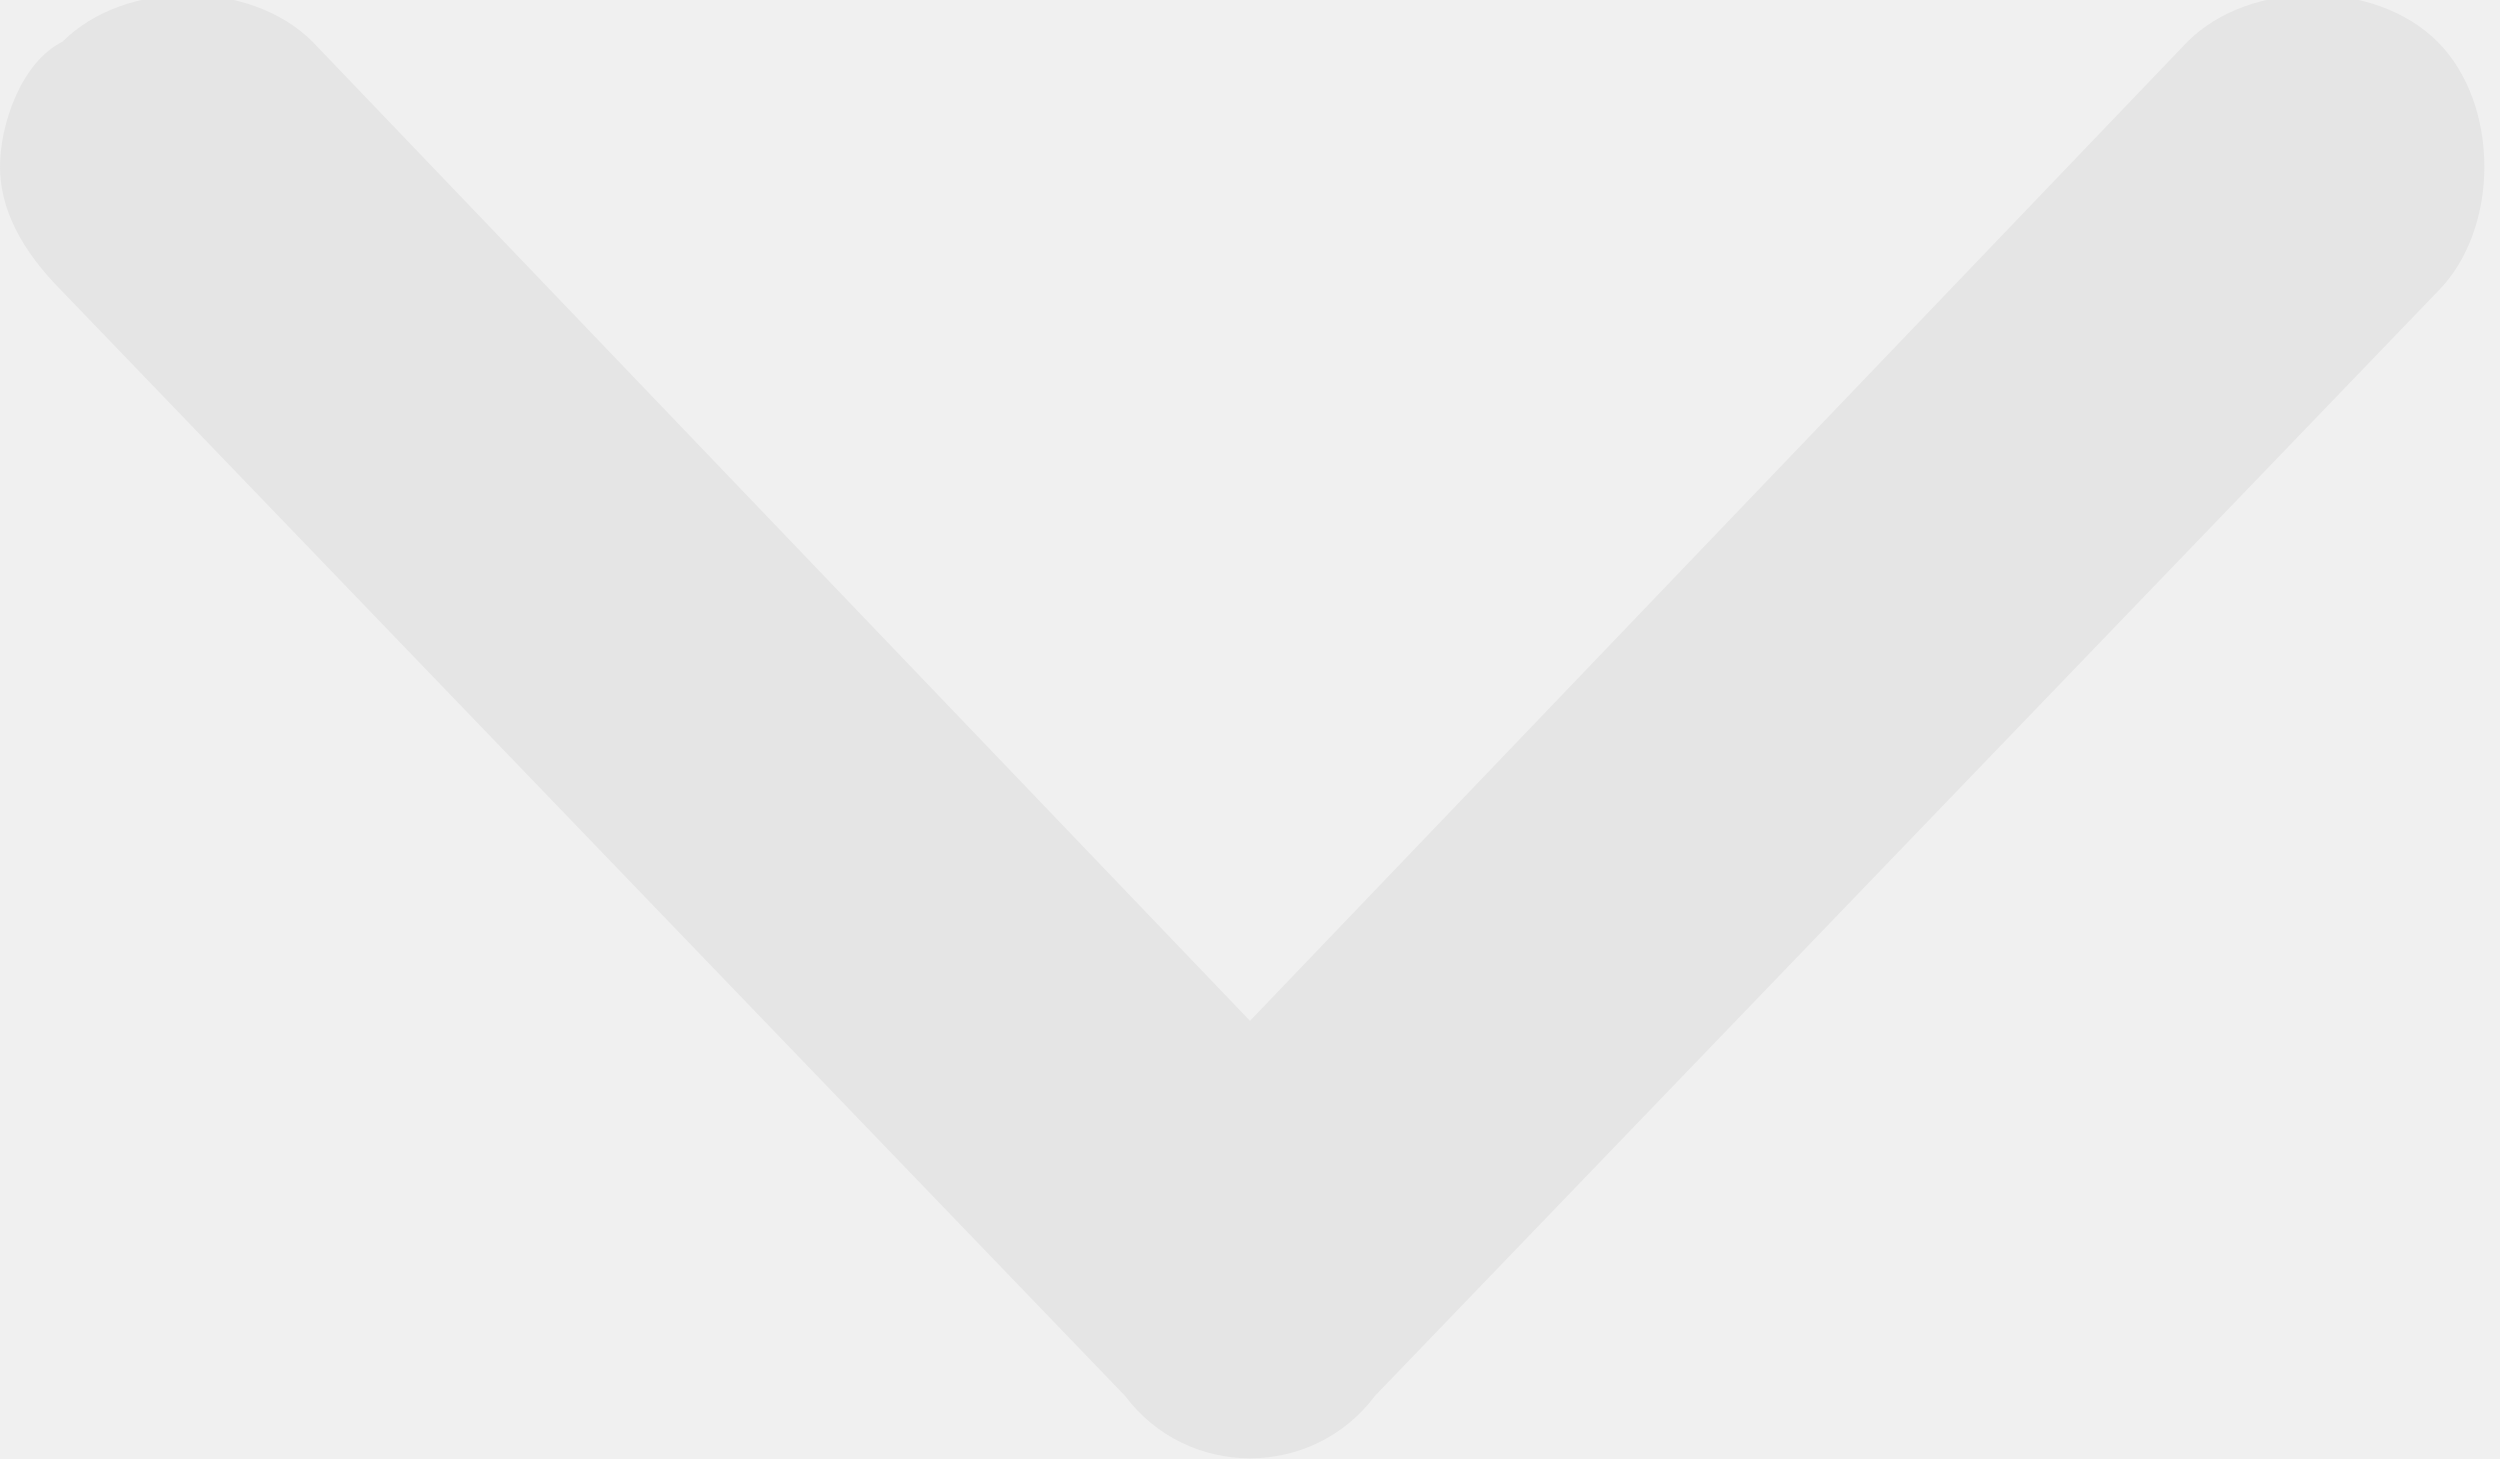
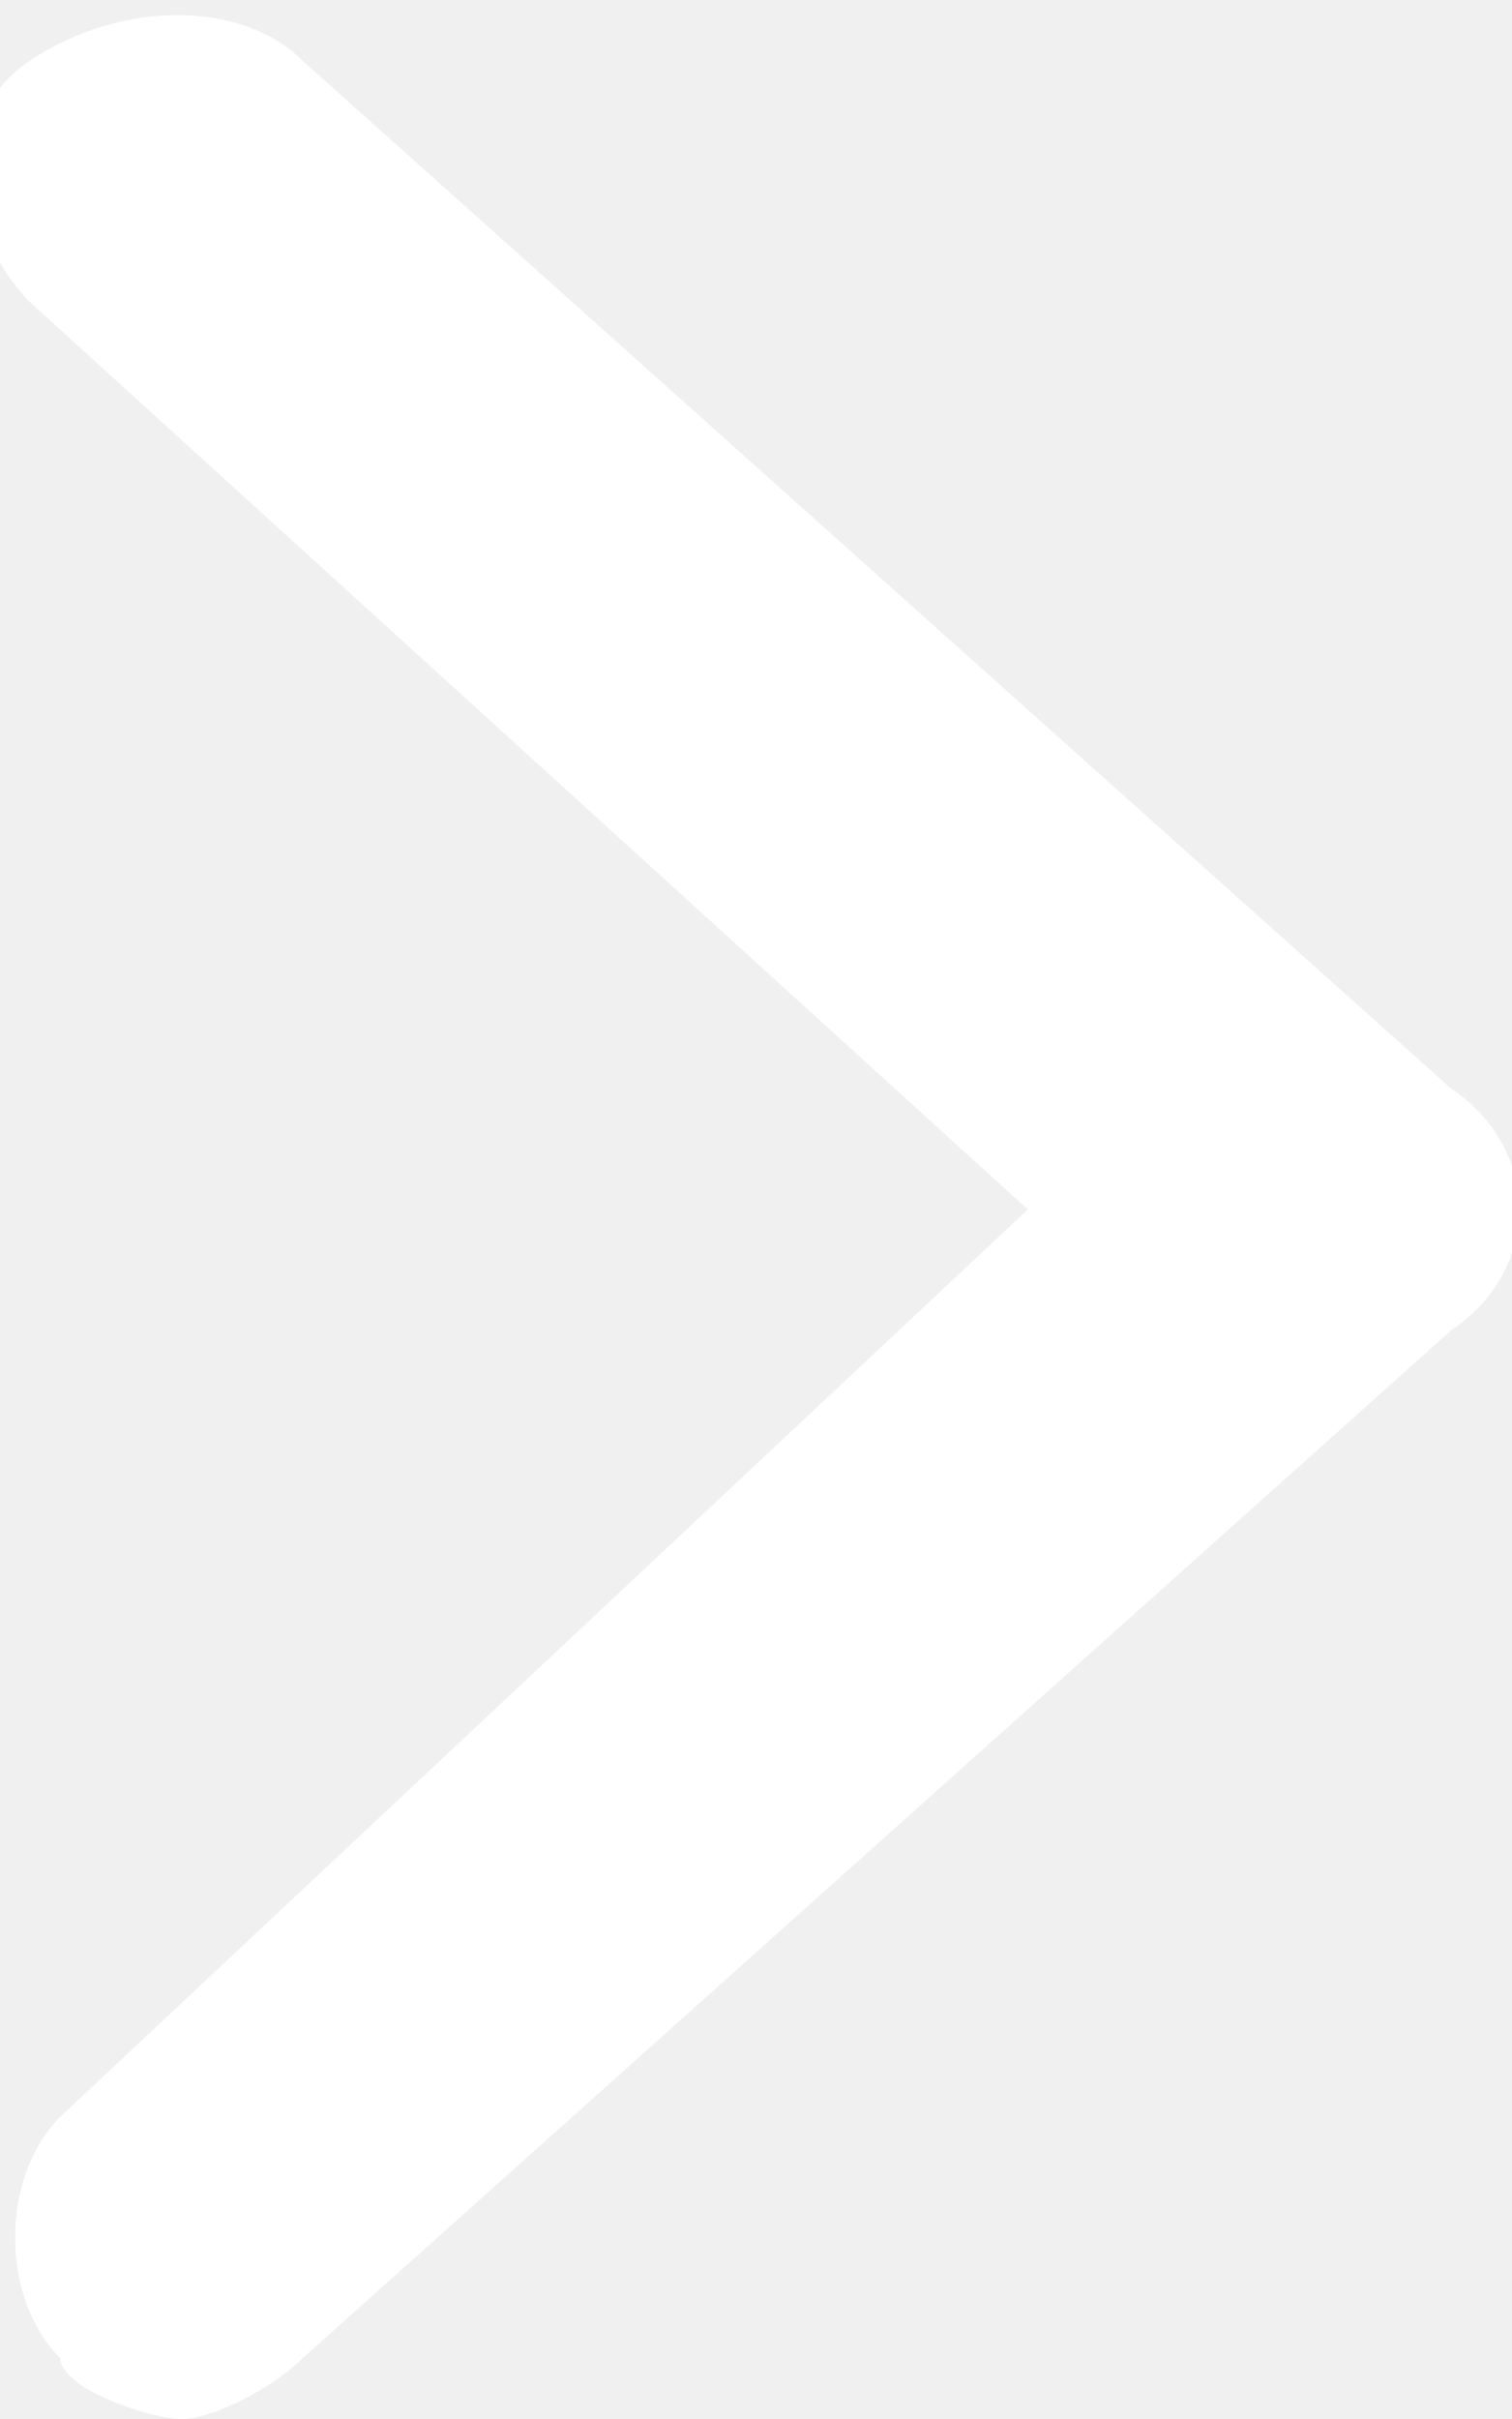
- <svg xmlns="http://www.w3.org/2000/svg" width="12" height="7" fill="none">
-   <path d="m6.6 6.7 5.1-5.3c.3-.3.3-.9 0-1.2-.3-.3-.9-.3-1.2 0L6 4.9 1.5.2C1.2-.1.6-.1.3.2.1.3 0 .6 0 .8c0 .2.1.4.3.6l5.1 5.3c.3.4.9.4 1.2 0Z" fill="#E5E5E5" />
+ <svg xmlns="http://www.w3.org/2000/svg" width="5" height="8" fill="none">
+   <path d="M4.8 3.6 1 .2C.8 0 .4 0 .1.2-.2.4-.1.8.1 1l3.3 3L.2 7c-.2.2-.2.6 0 .8 0 .1.3.2.4.2.1 0 .3-.1.4-.2l3.8-3.4c.3-.2.3-.6 0-.8Z" fill="#fff" />
</svg>
